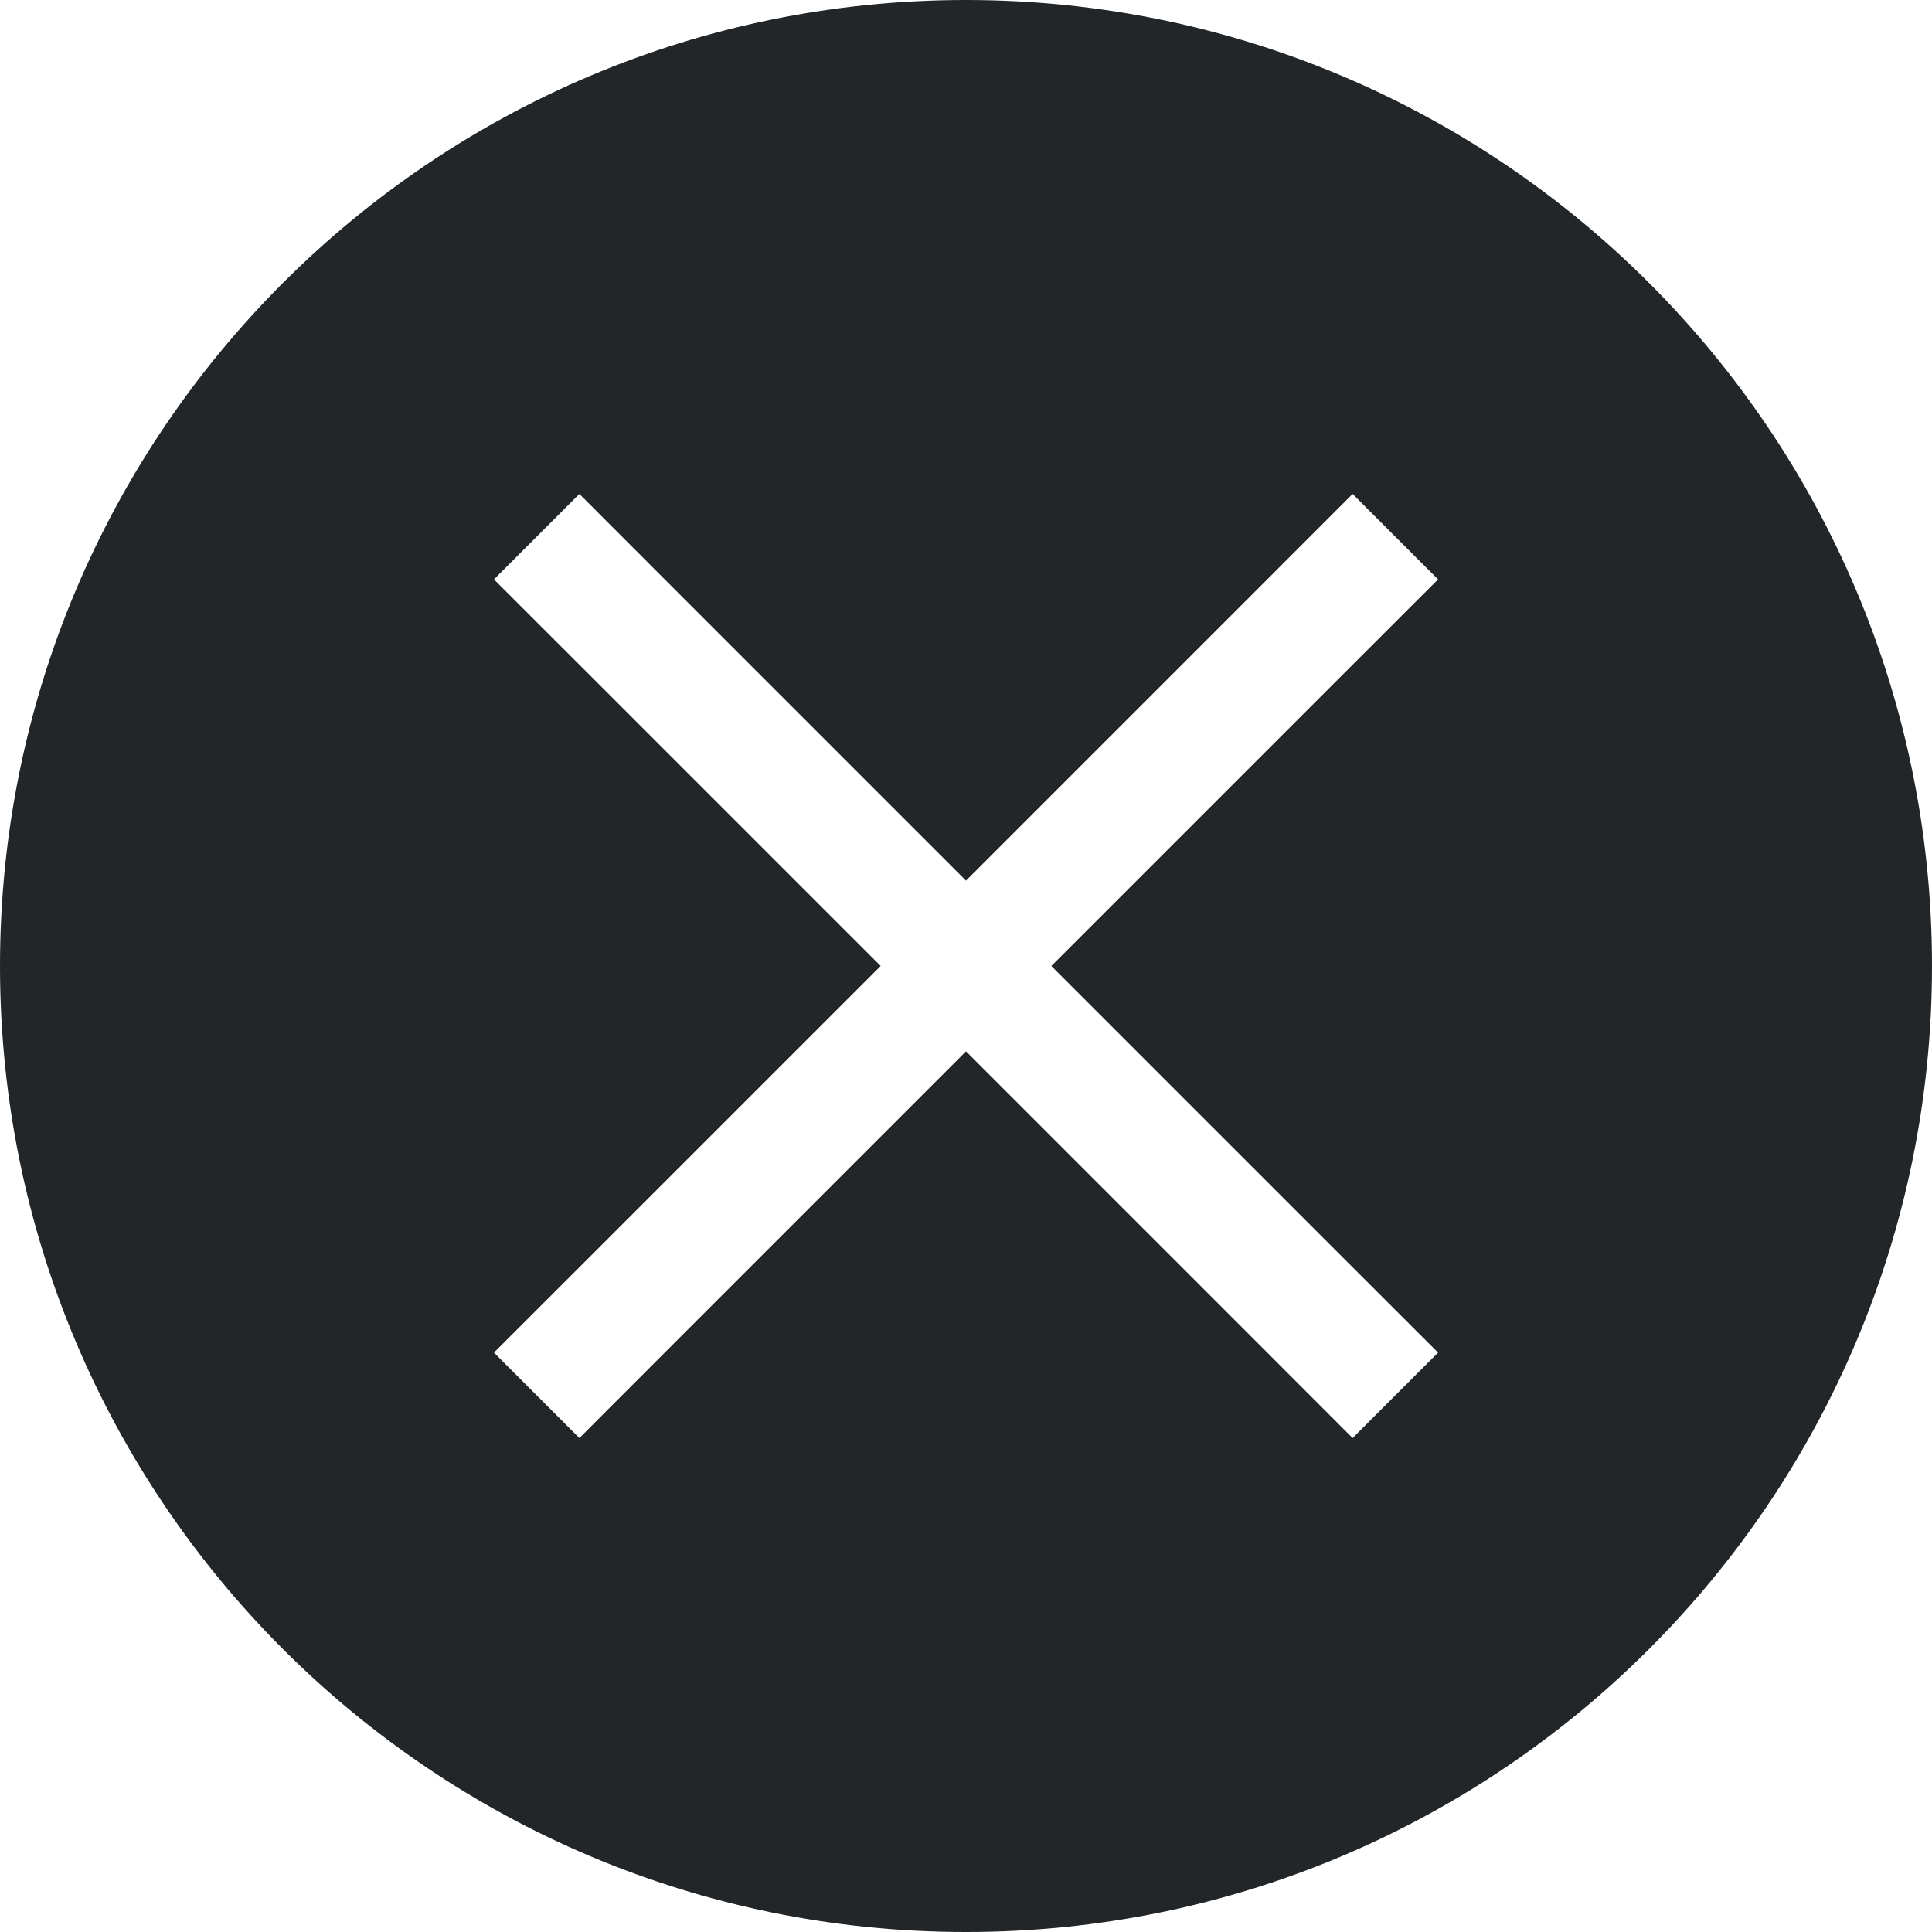
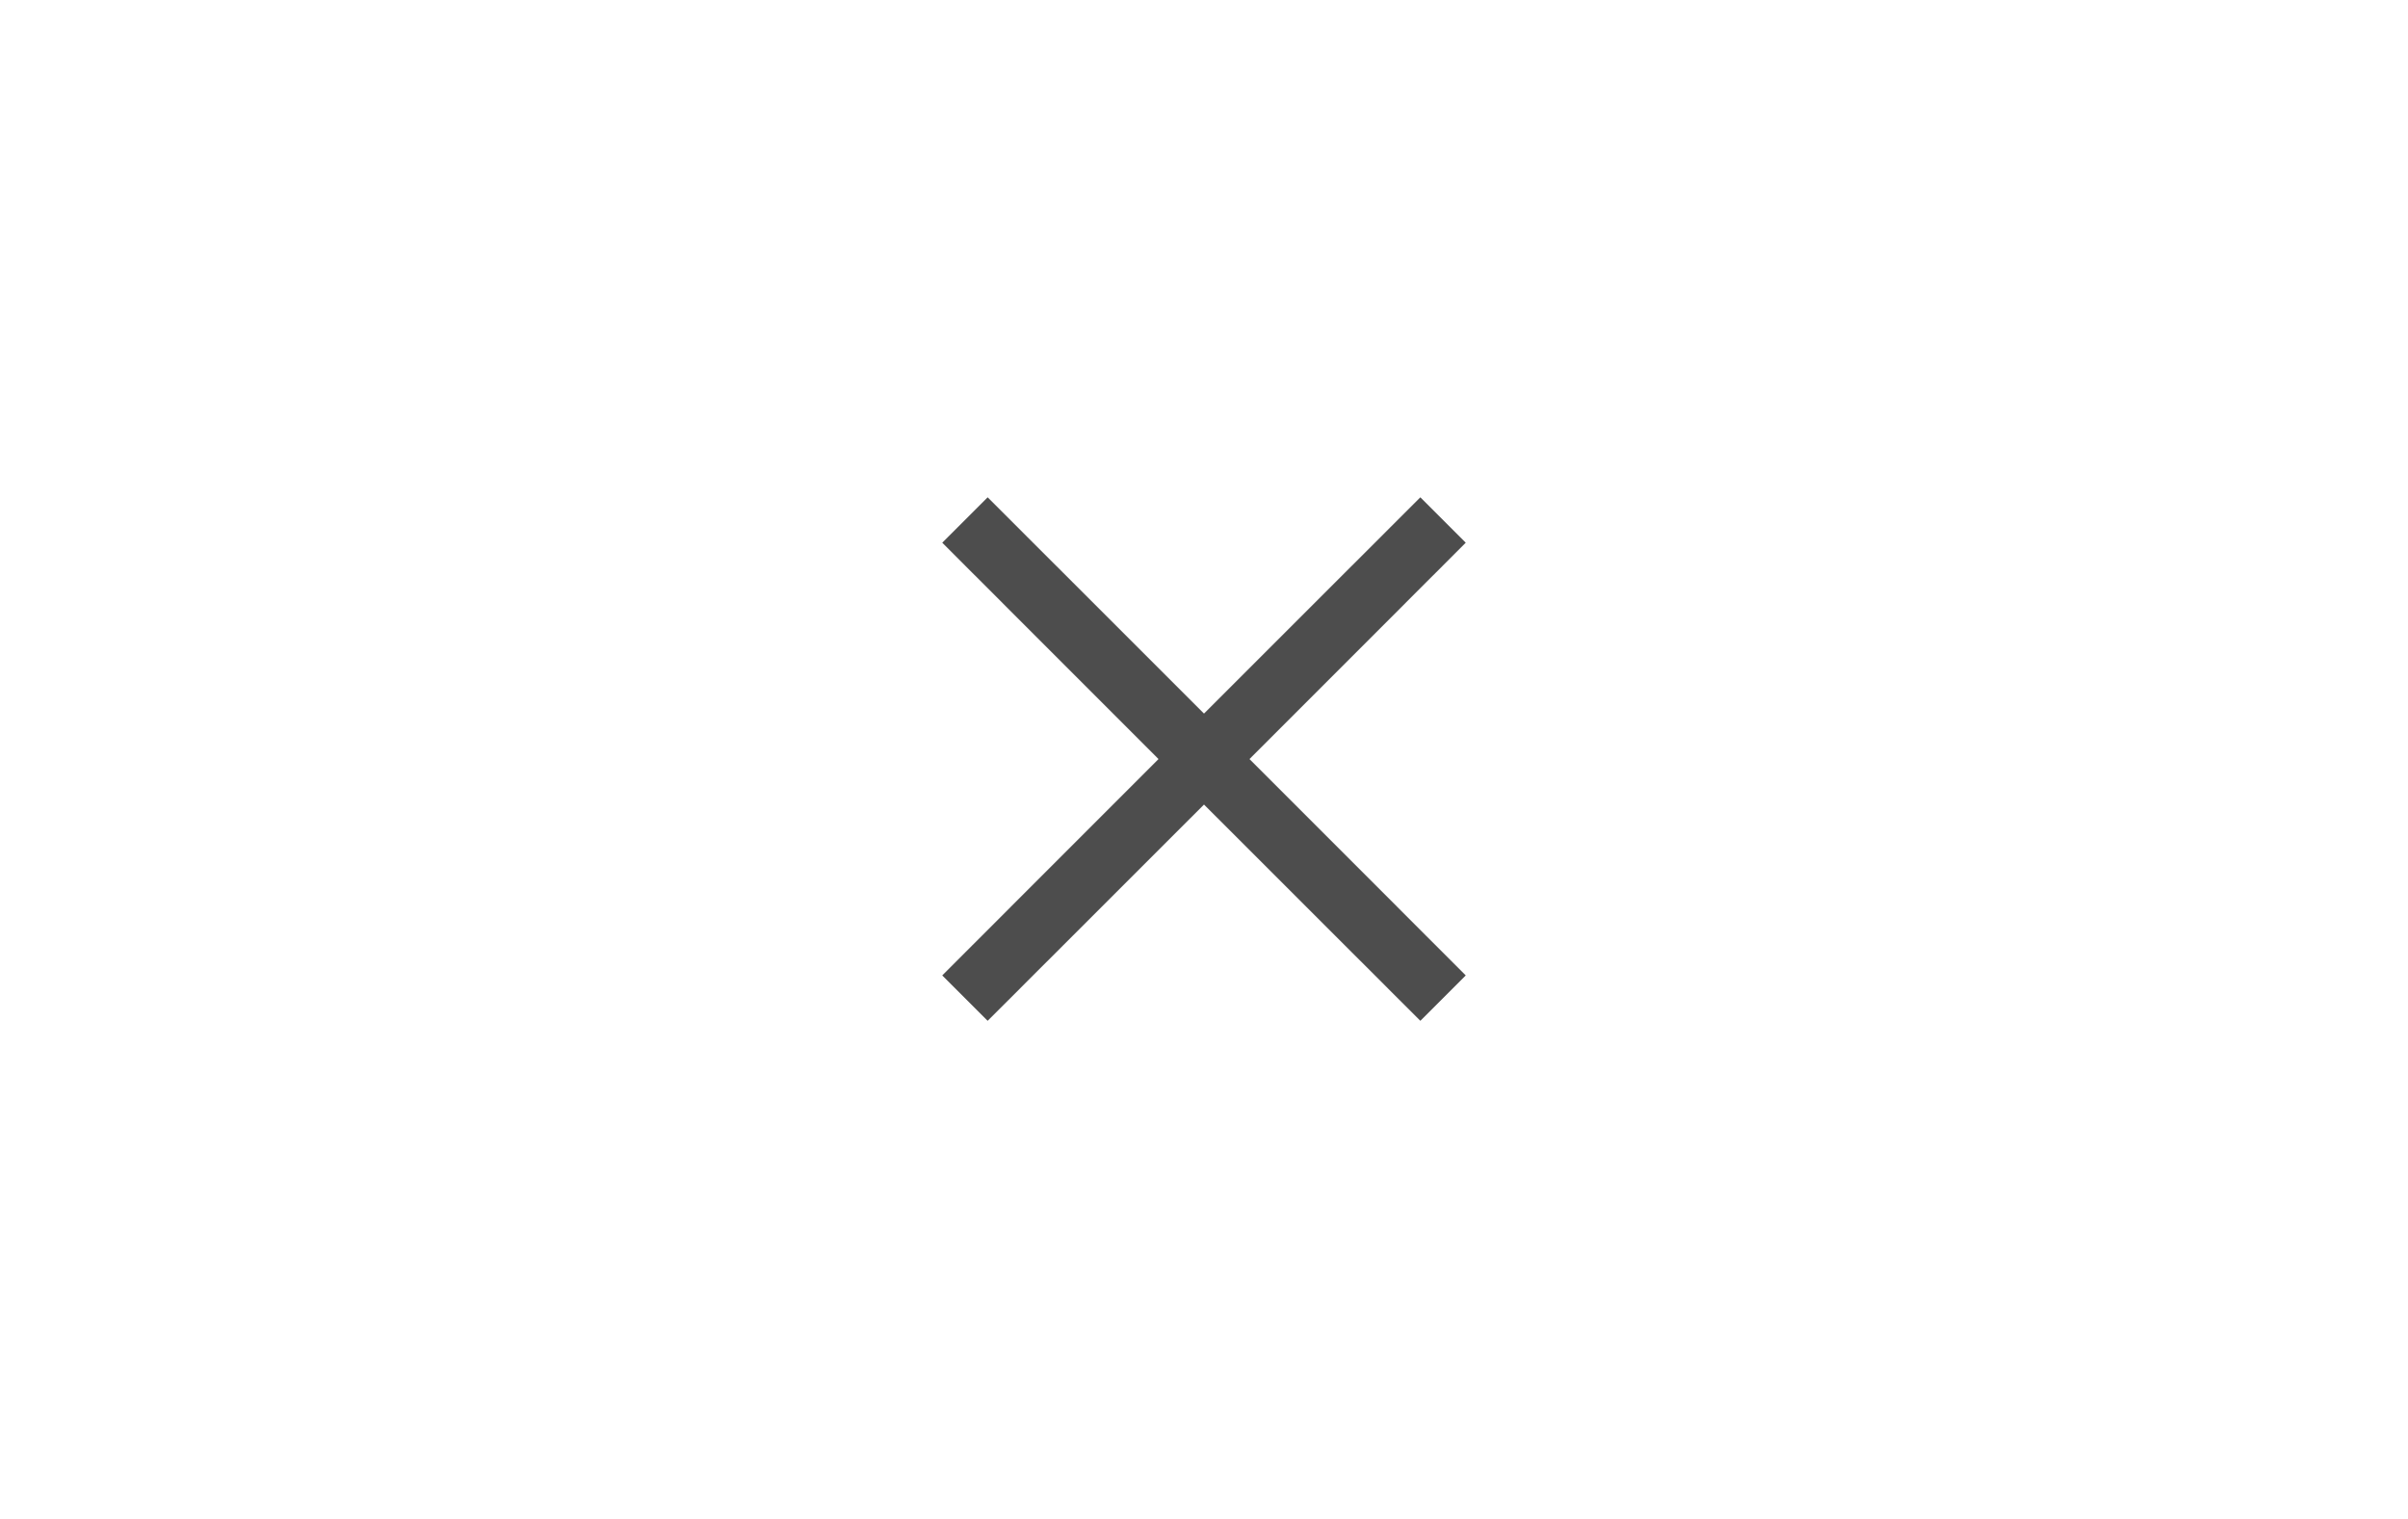
- <svg xmlns="http://www.w3.org/2000/svg" viewBox="0 0 18 18" version="1.1" id="svg6" xml:space="preserve" width="18" height="18">
+ <svg xmlns="http://www.w3.org/2000/svg" viewBox="0 0 46 29" version="1.1" id="svg6" xml:space="preserve" width="46" height="29">
  <defs id="defs3051">
    <style type="text/css" id="current-color-scheme">
      .ColorScheme-Text {
        color:#eff0f1;
      }
      .ColorScheme-NegativeText {
        color:#da4453;
      }
      </style>
    <style type="text/css" id="current-color-scheme-5">
      .ColorScheme-Text {
        color:#eff0f1;
      }
      .ColorScheme-NegativeText {
        color:#da4453;
      }
      </style>
    <style type="text/css" id="current-color-scheme-36-3">
      .ColorScheme-Text {
        color:#eff0f1;
      }
      .ColorScheme-NegativeText {
        color:#da4453;
      }
      </style>
    <style type="text/css" id="current-color-scheme-35">
      .ColorScheme-Text {
        color:#eff0f1;
      }
      .ColorScheme-NegativeText {
        color:#da4453;
      }
      </style>
    <style type="text/css" id="current-color-scheme-5-6">
      .ColorScheme-Text {
        color:#eff0f1;
      }
      .ColorScheme-NegativeText {
        color:#da4453;
      }
      </style>
    <style type="text/css" id="current-color-scheme-36-3-2">
      .ColorScheme-Text {
        color:#eff0f1;
      }
      .ColorScheme-NegativeText {
        color:#da4453;
      }
      </style>
+     <style type="text/css" id="current-color-scheme-535">
+       .ColorScheme-Text {
+         color:#eff0f1;
+       }
+       .ColorScheme-NegativeText {
+         color:#da4453;
+       }
+       </style>
+     <style type="text/css" id="current-color-scheme-53">
+       .ColorScheme-Text {
+         color:#eff0f1;
+       }
+       .ColorScheme-NegativeText {
+         color:#da4453;
+       }
+       </style>
+     <style type="text/css" id="current-color-scheme-5-62">
+       .ColorScheme-Text {
+         color:#eff0f1;
+       }
+       .ColorScheme-NegativeText {
+         color:#da4453;
+       }
+       </style>
+     <style type="text/css" id="current-color-scheme-36-3-9">
+       .ColorScheme-Text {
+         color:#eff0f1;
+       }
+       .ColorScheme-NegativeText {
+         color:#da4453;
+       }
+       </style>
+     <style type="text/css" id="current-color-scheme-356">
+       .ColorScheme-Text {
+         color:#eff0f1;
+       }
+       .ColorScheme-NegativeText {
+         color:#da4453;
+       }
+       </style>
+     <style type="text/css" id="current-color-scheme-5-2">
+       .ColorScheme-Text {
+         color:#eff0f1;
+       }
+       .ColorScheme-NegativeText {
+         color:#da4453;
+       }
+       </style>
+     <style type="text/css" id="current-color-scheme-36-3-91">
+       .ColorScheme-Text {
+         color:#eff0f1;
+       }
+       .ColorScheme-NegativeText {
+         color:#da4453;
+       }
+       </style>
+     <style type="text/css" id="current-color-scheme-35-2">
+       .ColorScheme-Text {
+         color:#eff0f1;
+       }
+       .ColorScheme-NegativeText {
+         color:#da4453;
+       }
+       </style>
+     <style type="text/css" id="current-color-scheme-5-6-7">
+       .ColorScheme-Text {
+         color:#eff0f1;
+       }
+       .ColorScheme-NegativeText {
+         color:#da4453;
+       }
+       </style>
+     <style type="text/css" id="current-color-scheme-36-3-2-0">
+       .ColorScheme-Text {
+         color:#eff0f1;
+       }
+       .ColorScheme-NegativeText {
+         color:#da4453;
+       }
+       </style>
  </defs>
  <style type="text/css" id="current-color-scheme-3">
        .ColorScheme-Text {
            color:#eff0f1;
        }
    </style>
  <style type="text/css" id="current-color-scheme-3-3">
        .ColorScheme-Text {
            color:#eff0f1;
        }
    </style>
-   <path id="path343" style="fill:#232629;fill-opacity:1;stroke-width:0.562;stroke-linecap:round;stroke-linejoin:round;paint-order:markers stroke fill" d="M 9 0 A 9 9 0 0 0 0 9 A 9 9 0 0 0 9 18 A 9 9 0 0 0 18 9 A 9 9 0 0 0 9 0 z M 5.398 4.602 L 6.42 5.625 L 9 8.205 L 11.58 5.625 L 12.602 4.602 L 13.398 5.398 L 12.375 6.42 L 9.795 9 L 12.375 11.58 L 13.398 12.602 L 12.602 13.398 L 11.58 12.375 L 9 9.795 L 6.42 12.375 L 5.398 13.398 L 4.602 12.602 L 5.625 11.58 L 8.205 9 L 5.625 6.42 L 4.602 5.398 L 5.398 4.602 z " />
  <style type="text/css" id="current-color-scheme-36">
        .ColorScheme-Text {
            color:#eff0f1;
        }
    </style>
  <style type="text/css" id="current-color-scheme-6">
        .ColorScheme-Text {
            color:#eff0f1;
        }
    </style>
  <style type="text/css" id="current-color-scheme-3-7">
        .ColorScheme-Text {
            color:#eff0f1;
        }
    </style>
  <style type="text/css" id="current-color-scheme-3-9">
        .ColorScheme-Text {
            color:#eff0f1;
        }
    </style>
  <style type="text/css" id="current-color-scheme-3-3-1">
        .ColorScheme-Text {
            color:#eff0f1;
        }
    </style>
  <style type="text/css" id="current-color-scheme-36-2">
        .ColorScheme-Text {
            color:#eff0f1;
        }
    </style>
  <style type="text/css" id="current-color-scheme-6-7">
        .ColorScheme-Text {
            color:#eff0f1;
        }
    </style>
  <style type="text/css" id="current-color-scheme-3-7-0">
        .ColorScheme-Text {
            color:#eff0f1;
        }
    </style>
+   <g id="g3" transform="translate(28)" style="fill:#c42b1d;fill-opacity:1">
+     <path id="rect2" style="fill:#000000;fill-opacity:0;stroke-linecap:round;stroke-linejoin:round;paint-order:stroke fill markers" d="M -28,0 V 29 H 18 V 10 9.01 8 C 18,3.603 14.487,0.057 10.104,0.002 L 10.102,0 H 10 8 Z" />
+     <path id="path895" style="fill:#4d4d4d;fill-opacity:1;stroke-width:0.614;stroke-linecap:round;stroke-linejoin:round;paint-order:markers stroke fill" d="M -9.133 9.5 L -10 10.367 L -9.434 10.934 L -9.25 11.117 L -8.684 11.684 L -5.869 14.5 L -8.684 17.316 L -9.25 17.883 L -9.434 18.066 L -10 18.633 L -9.133 19.5 L -8.566 18.934 L -8.383 18.75 L -7.816 18.184 L -5 15.369 L -2.184 18.184 L -1.617 18.75 L -1.434 18.934 L -0.867 19.5 L 0 18.633 L -0.566 18.066 L -0.75 17.883 L -1.316 17.316 L -4.131 14.5 L -1.316 11.684 L -0.75 11.117 L -0.566 10.934 L 0 10.367 L -0.867 9.5 L -1.434 10.066 L -1.617 10.25 L -2.184 10.816 L -5 13.631 L -7.816 10.816 L -8.383 10.25 L -8.566 10.066 L -9.133 9.5 z " />
+   </g>
+   <style type="text/css" id="current-color-scheme-3-1">
+         .ColorScheme-Text {
+             color:#eff0f1;
+         }
+     </style>
+   <style type="text/css" id="current-color-scheme-36-27">
+         .ColorScheme-Text {
+             color:#eff0f1;
+         }
+     </style>
+   <style type="text/css" id="current-color-scheme-3-5">
+         .ColorScheme-Text {
+             color:#eff0f1;
+         }
+     </style>
+   <style type="text/css" id="current-color-scheme-3-3-0">
+         .ColorScheme-Text {
+             color:#eff0f1;
+         }
+     </style>
+   <style type="text/css" id="current-color-scheme-36-6">
+         .ColorScheme-Text {
+             color:#eff0f1;
+         }
+     </style>
+   <style type="text/css" id="current-color-scheme-6-9">
+         .ColorScheme-Text {
+             color:#eff0f1;
+         }
+     </style>
+   <style type="text/css" id="current-color-scheme-3-7-3">
+         .ColorScheme-Text {
+             color:#eff0f1;
+         }
+     </style>
+   <style type="text/css" id="current-color-scheme-3-93">
+         .ColorScheme-Text {
+             color:#eff0f1;
+         }
+     </style>
+   <style type="text/css" id="current-color-scheme-3-3-6">
+         .ColorScheme-Text {
+             color:#eff0f1;
+         }
+     </style>
+   <style type="text/css" id="current-color-scheme-36-0">
+         .ColorScheme-Text {
+             color:#eff0f1;
+         }
+     </style>
+   <style type="text/css" id="current-color-scheme-6-6">
+         .ColorScheme-Text {
+             color:#eff0f1;
+         }
+     </style>
+   <style type="text/css" id="current-color-scheme-3-7-2">
+         .ColorScheme-Text {
+             color:#eff0f1;
+         }
+     </style>
+   <style type="text/css" id="current-color-scheme-3-9-6">
+         .ColorScheme-Text {
+             color:#eff0f1;
+         }
+     </style>
+   <style type="text/css" id="current-color-scheme-3-3-1-1">
+         .ColorScheme-Text {
+             color:#eff0f1;
+         }
+     </style>
+   <style type="text/css" id="current-color-scheme-36-2-8">
+         .ColorScheme-Text {
+             color:#eff0f1;
+         }
+     </style>
+   <style type="text/css" id="current-color-scheme-6-7-7">
+         .ColorScheme-Text {
+             color:#eff0f1;
+         }
+     </style>
+   <style type="text/css" id="current-color-scheme-3-7-0-9">
+         .ColorScheme-Text {
+             color:#eff0f1;
+         }
+     </style>
</svg>
